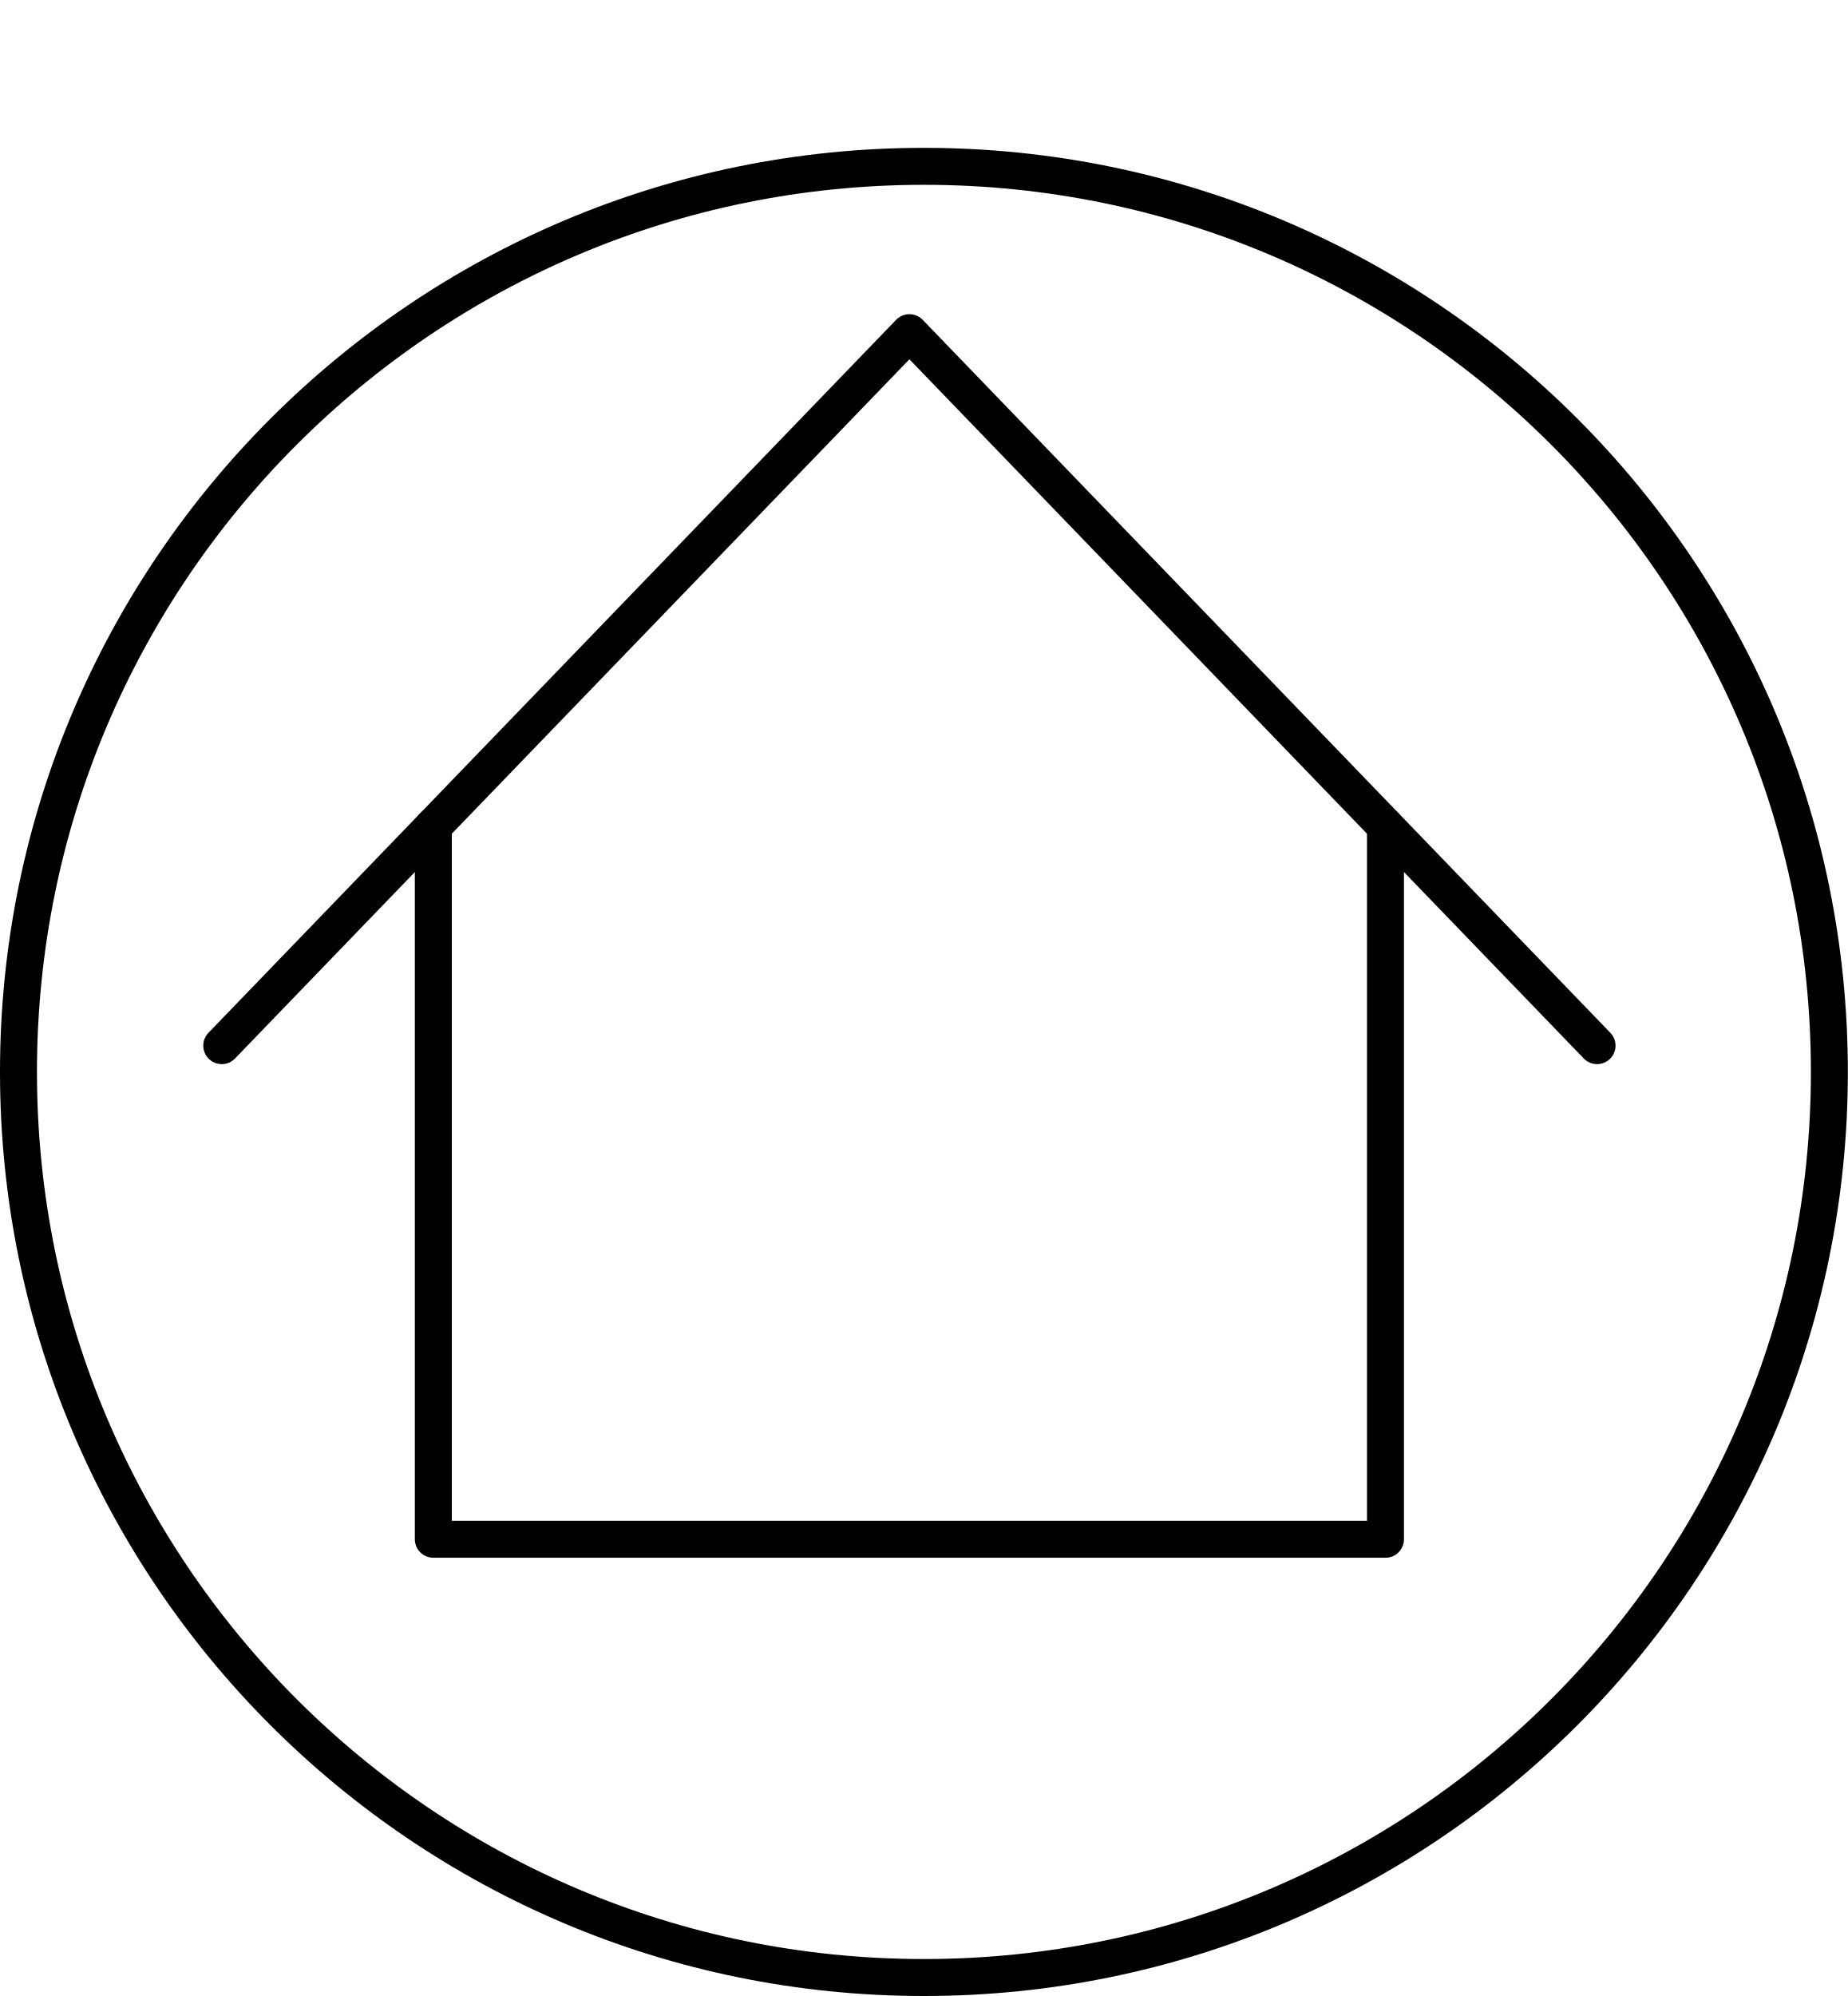
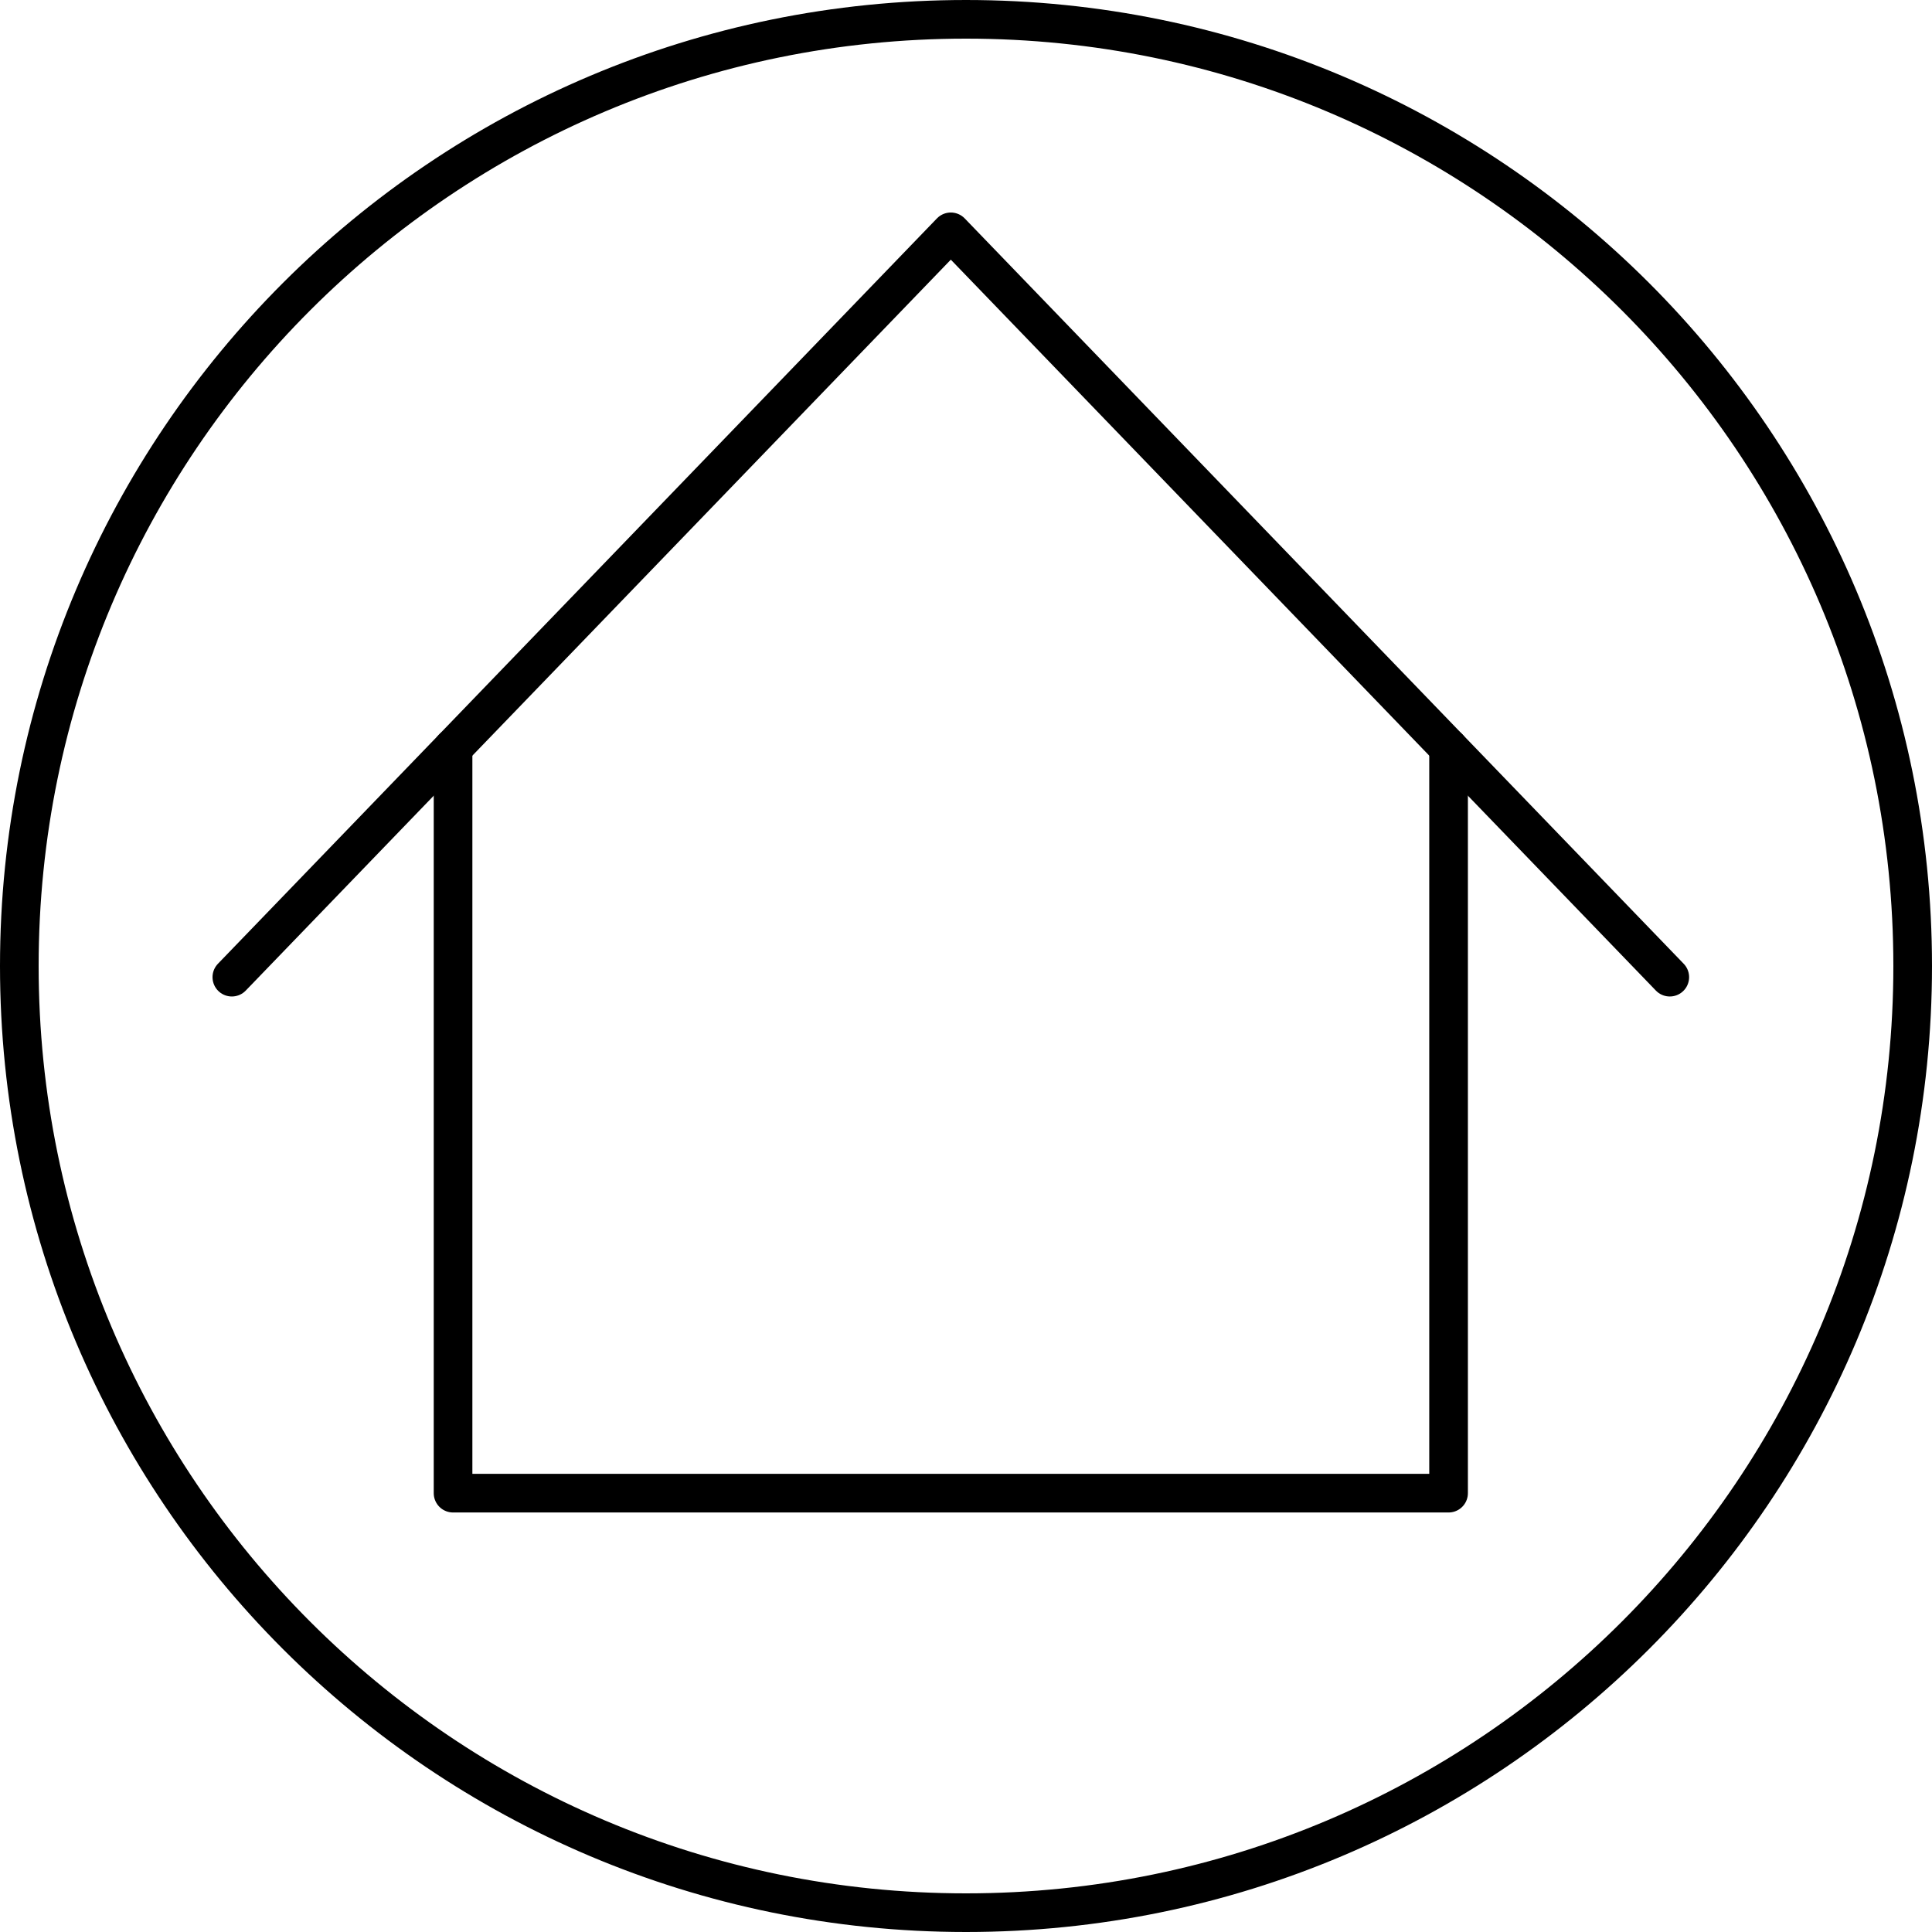
- <svg xmlns="http://www.w3.org/2000/svg" width="50" height="54" viewBox="0 0 50 54" fill="none">
-   <path d="M6 28.289L24.607 9L43.214 28.289" stroke="black" stroke-linecap="round" stroke-linejoin="round" />
-   <path d="M11.725 22.354V41.643H37.489V22.354" stroke="black" stroke-linecap="round" stroke-linejoin="round" />
-   <circle cx="25" cy="29" r="24.5" stroke="black" />
+ <svg xmlns="http://www.w3.org/2000/svg" width="50" height="50" viewBox="0 0 50 50" fill="none">
+   <path d="M6 25.289L24.607 6L43.214 25.289" stroke="black" stroke-linecap="round" stroke-linejoin="round" />
+   <path d="M11.725 19.354V38.643H37.489V19.354" stroke="black" stroke-linecap="round" stroke-linejoin="round" />
+   <circle cx="25" cy="25" r="24.5" stroke="black" />
</svg>
